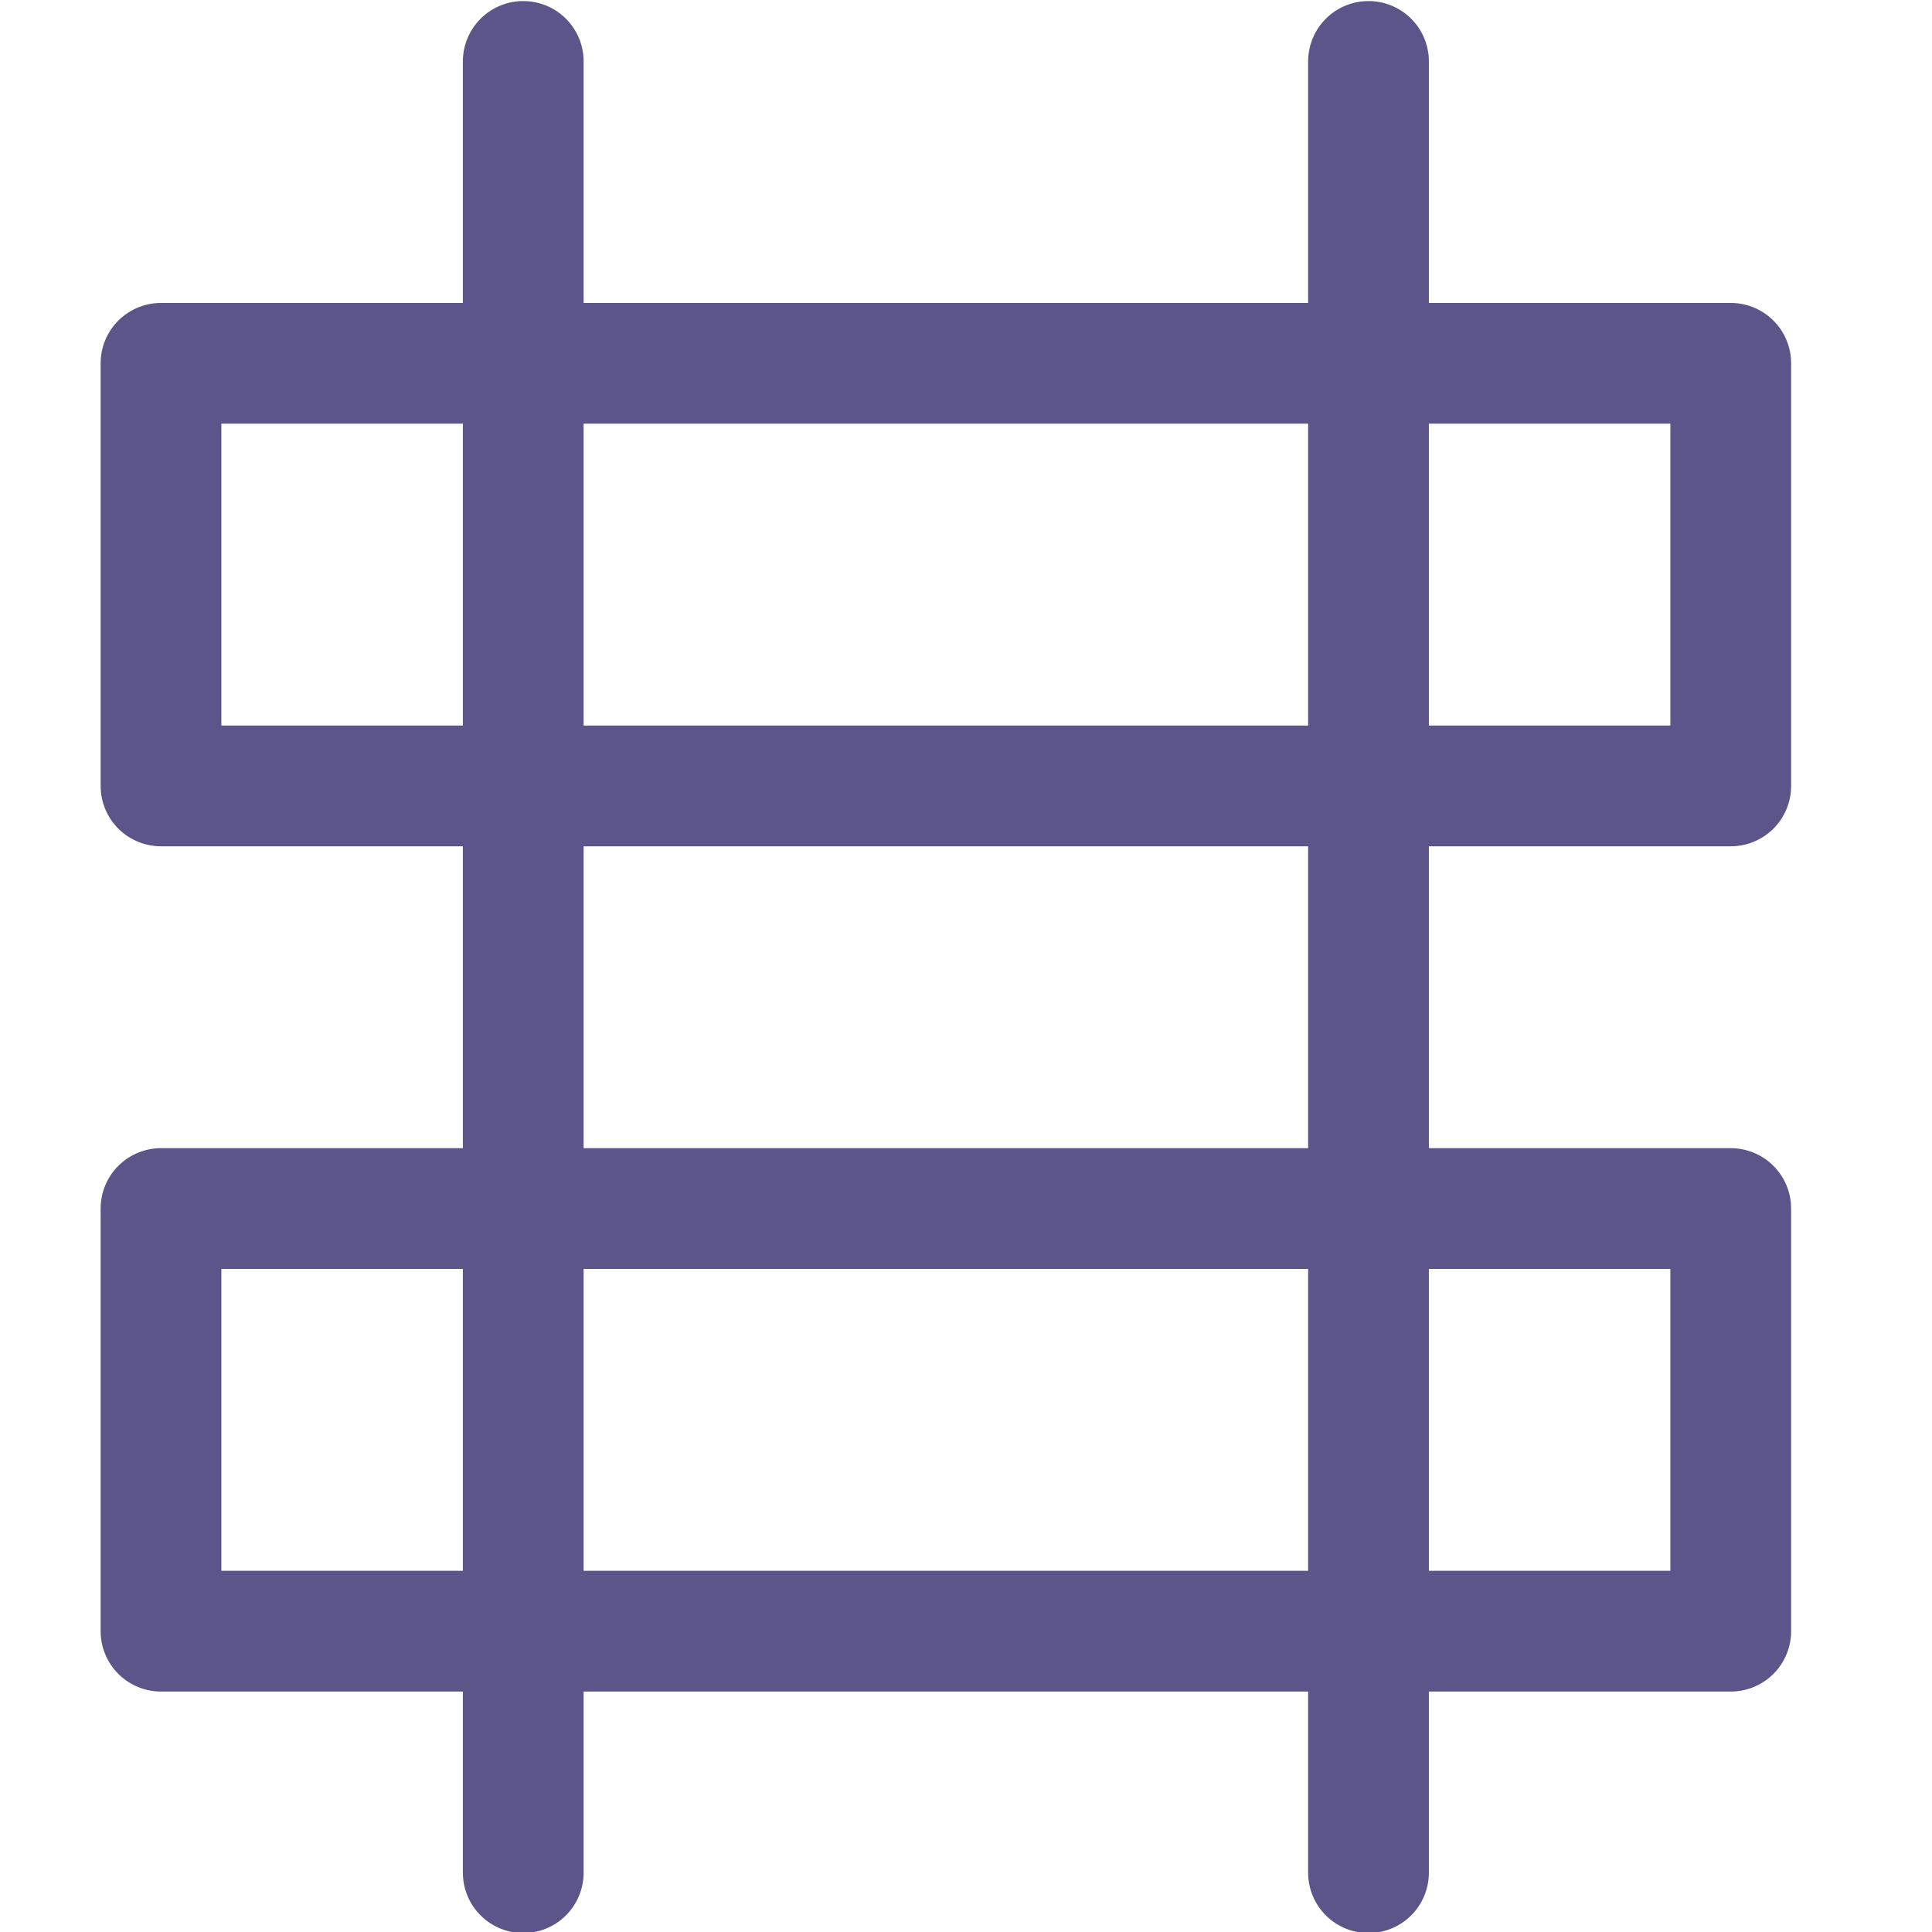
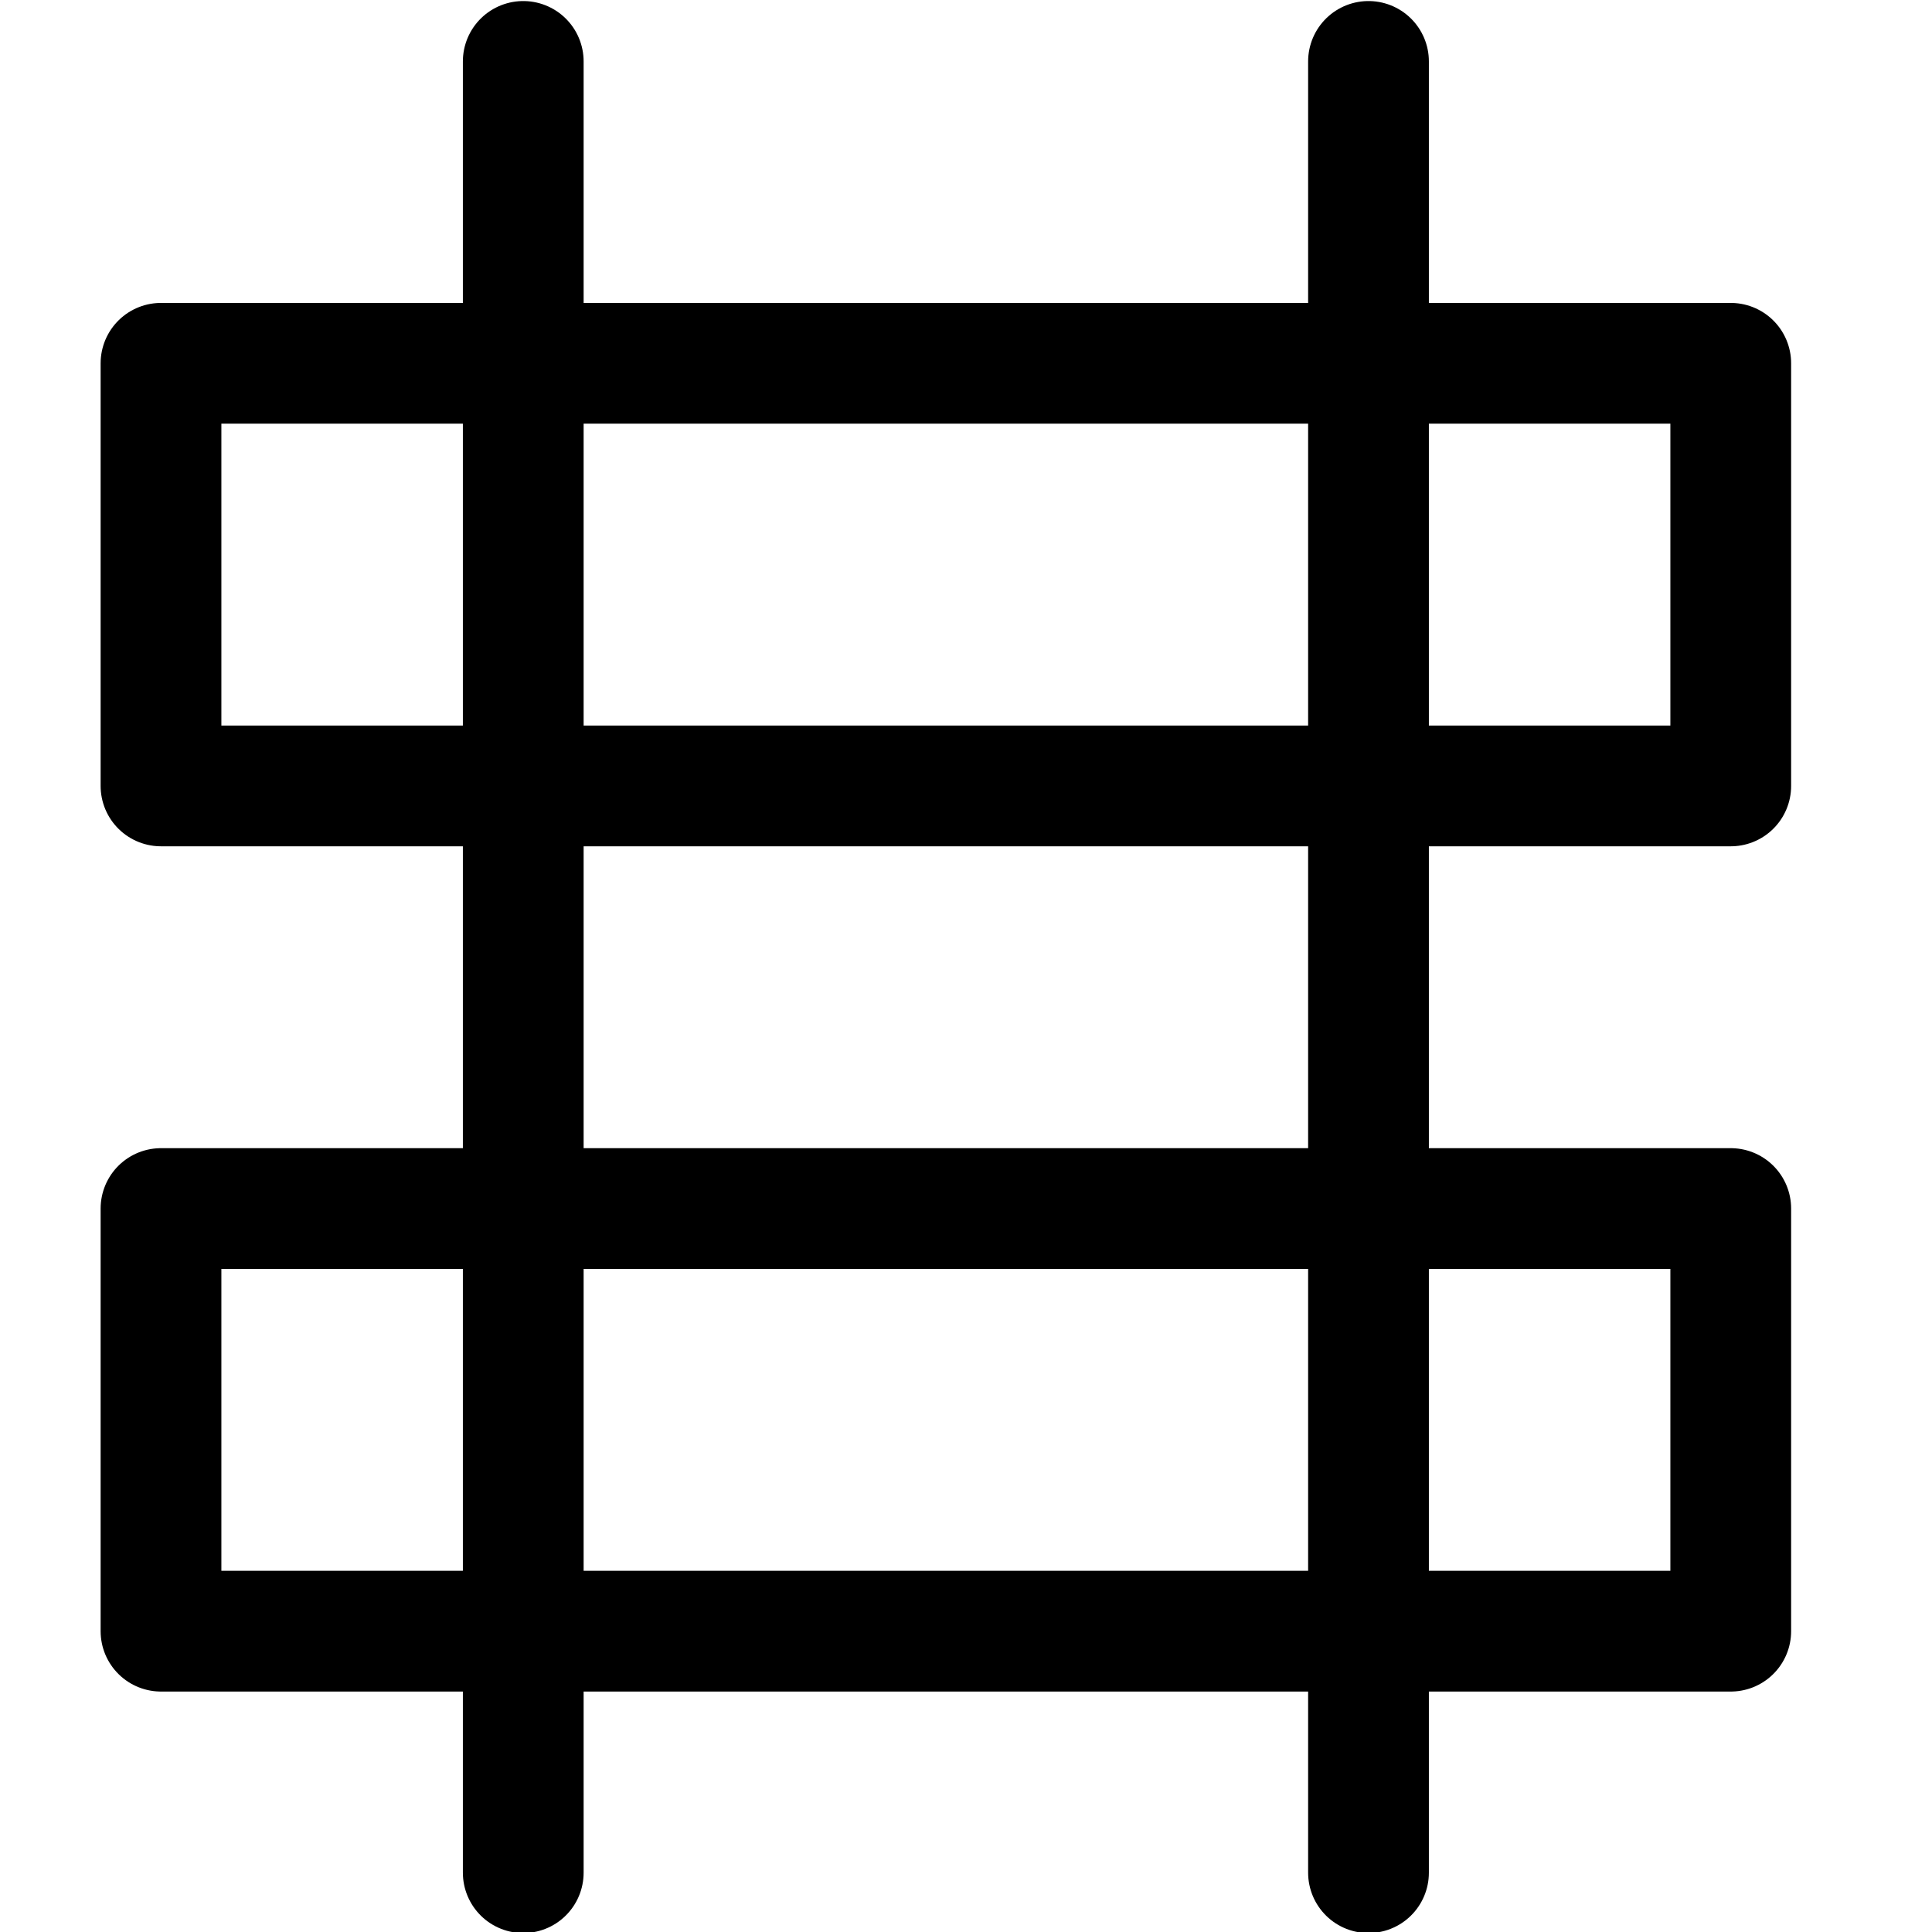
- <svg xmlns="http://www.w3.org/2000/svg" width="24" height="24" viewBox="0 0 24 24" fill="none" stroke="#5C5589">
+ <svg xmlns="http://www.w3.org/2000/svg" width="24" height="24" viewBox="0 0 24 24" fill="none" stroke="currentColor">
  <path d="M6.5 0.763V23.263" stroke-width="1.5" stroke-linecap="round" stroke-linejoin="round" />
  <path d="M17 0.763V23.263" stroke-width="1.5" stroke-linecap="round" stroke-linejoin="round" />
  <rect x="2" y="4.513" width="19.5" height="5.25" stroke-width="1.5" stroke-linecap="round" stroke-linejoin="round" />
  <rect x="2" y="15.013" width="19.5" height="5.25" stroke-width="1.5" stroke-linecap="round" stroke-linejoin="round" />
</svg>
